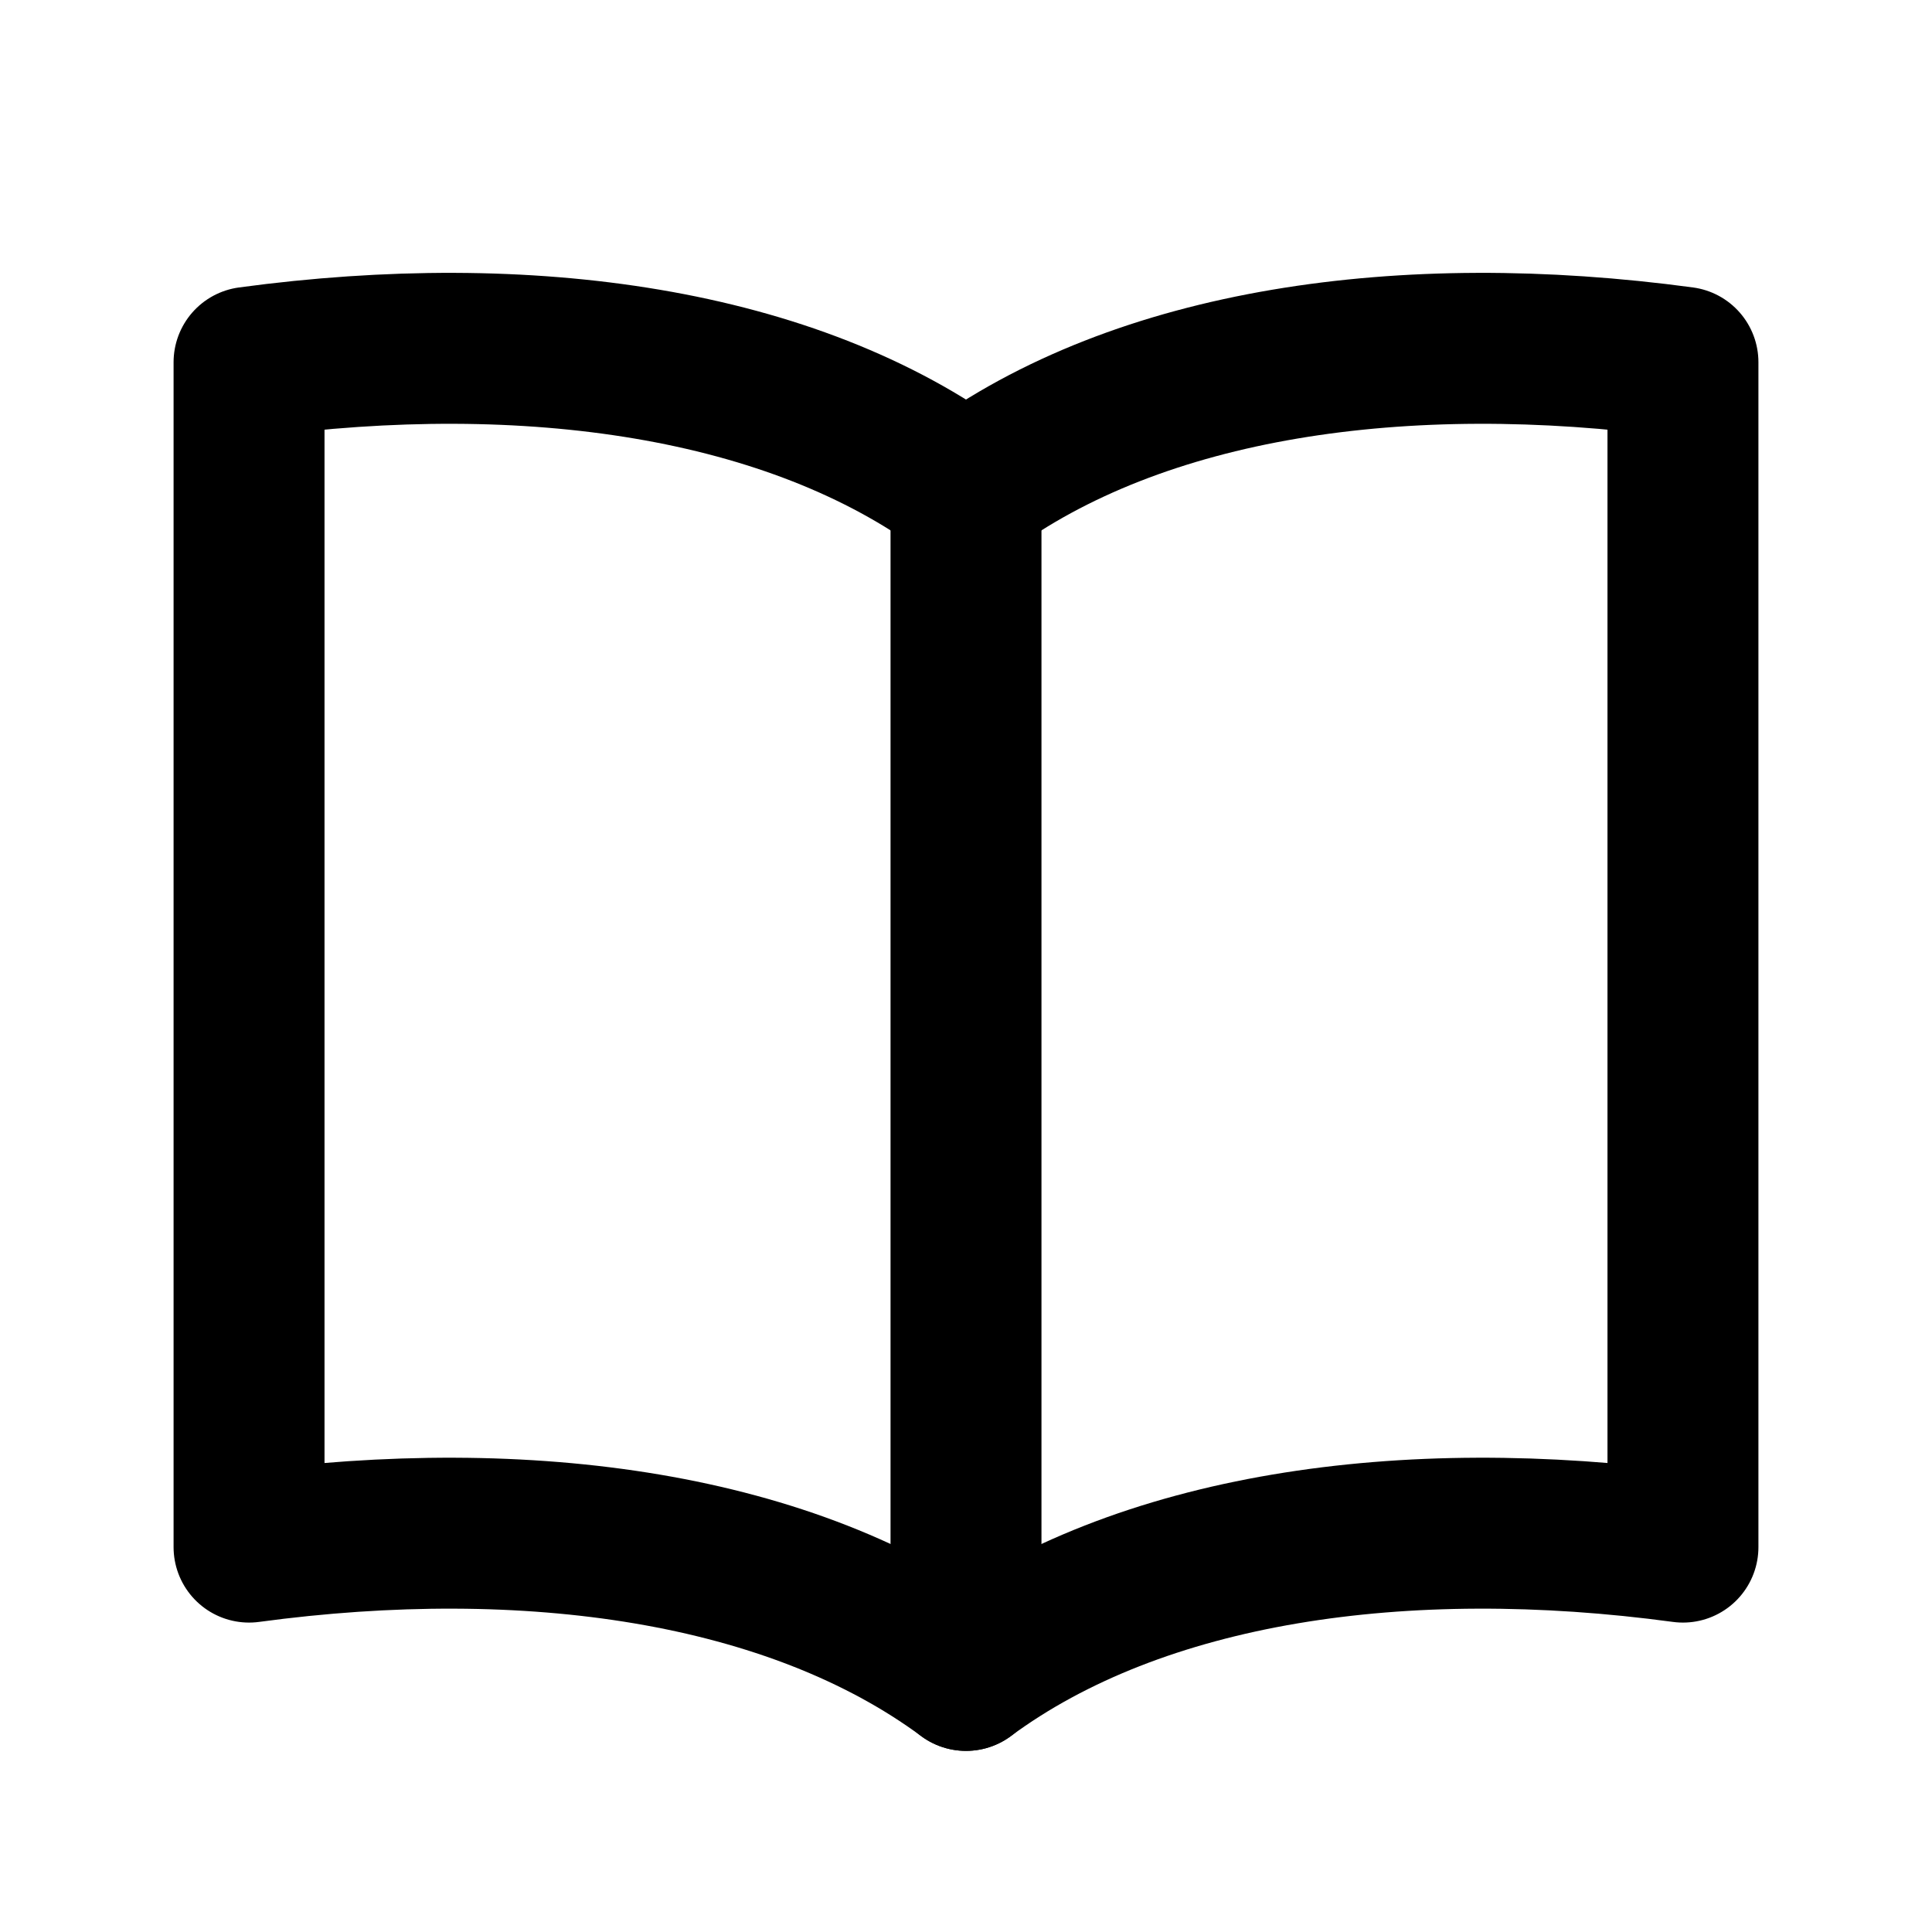
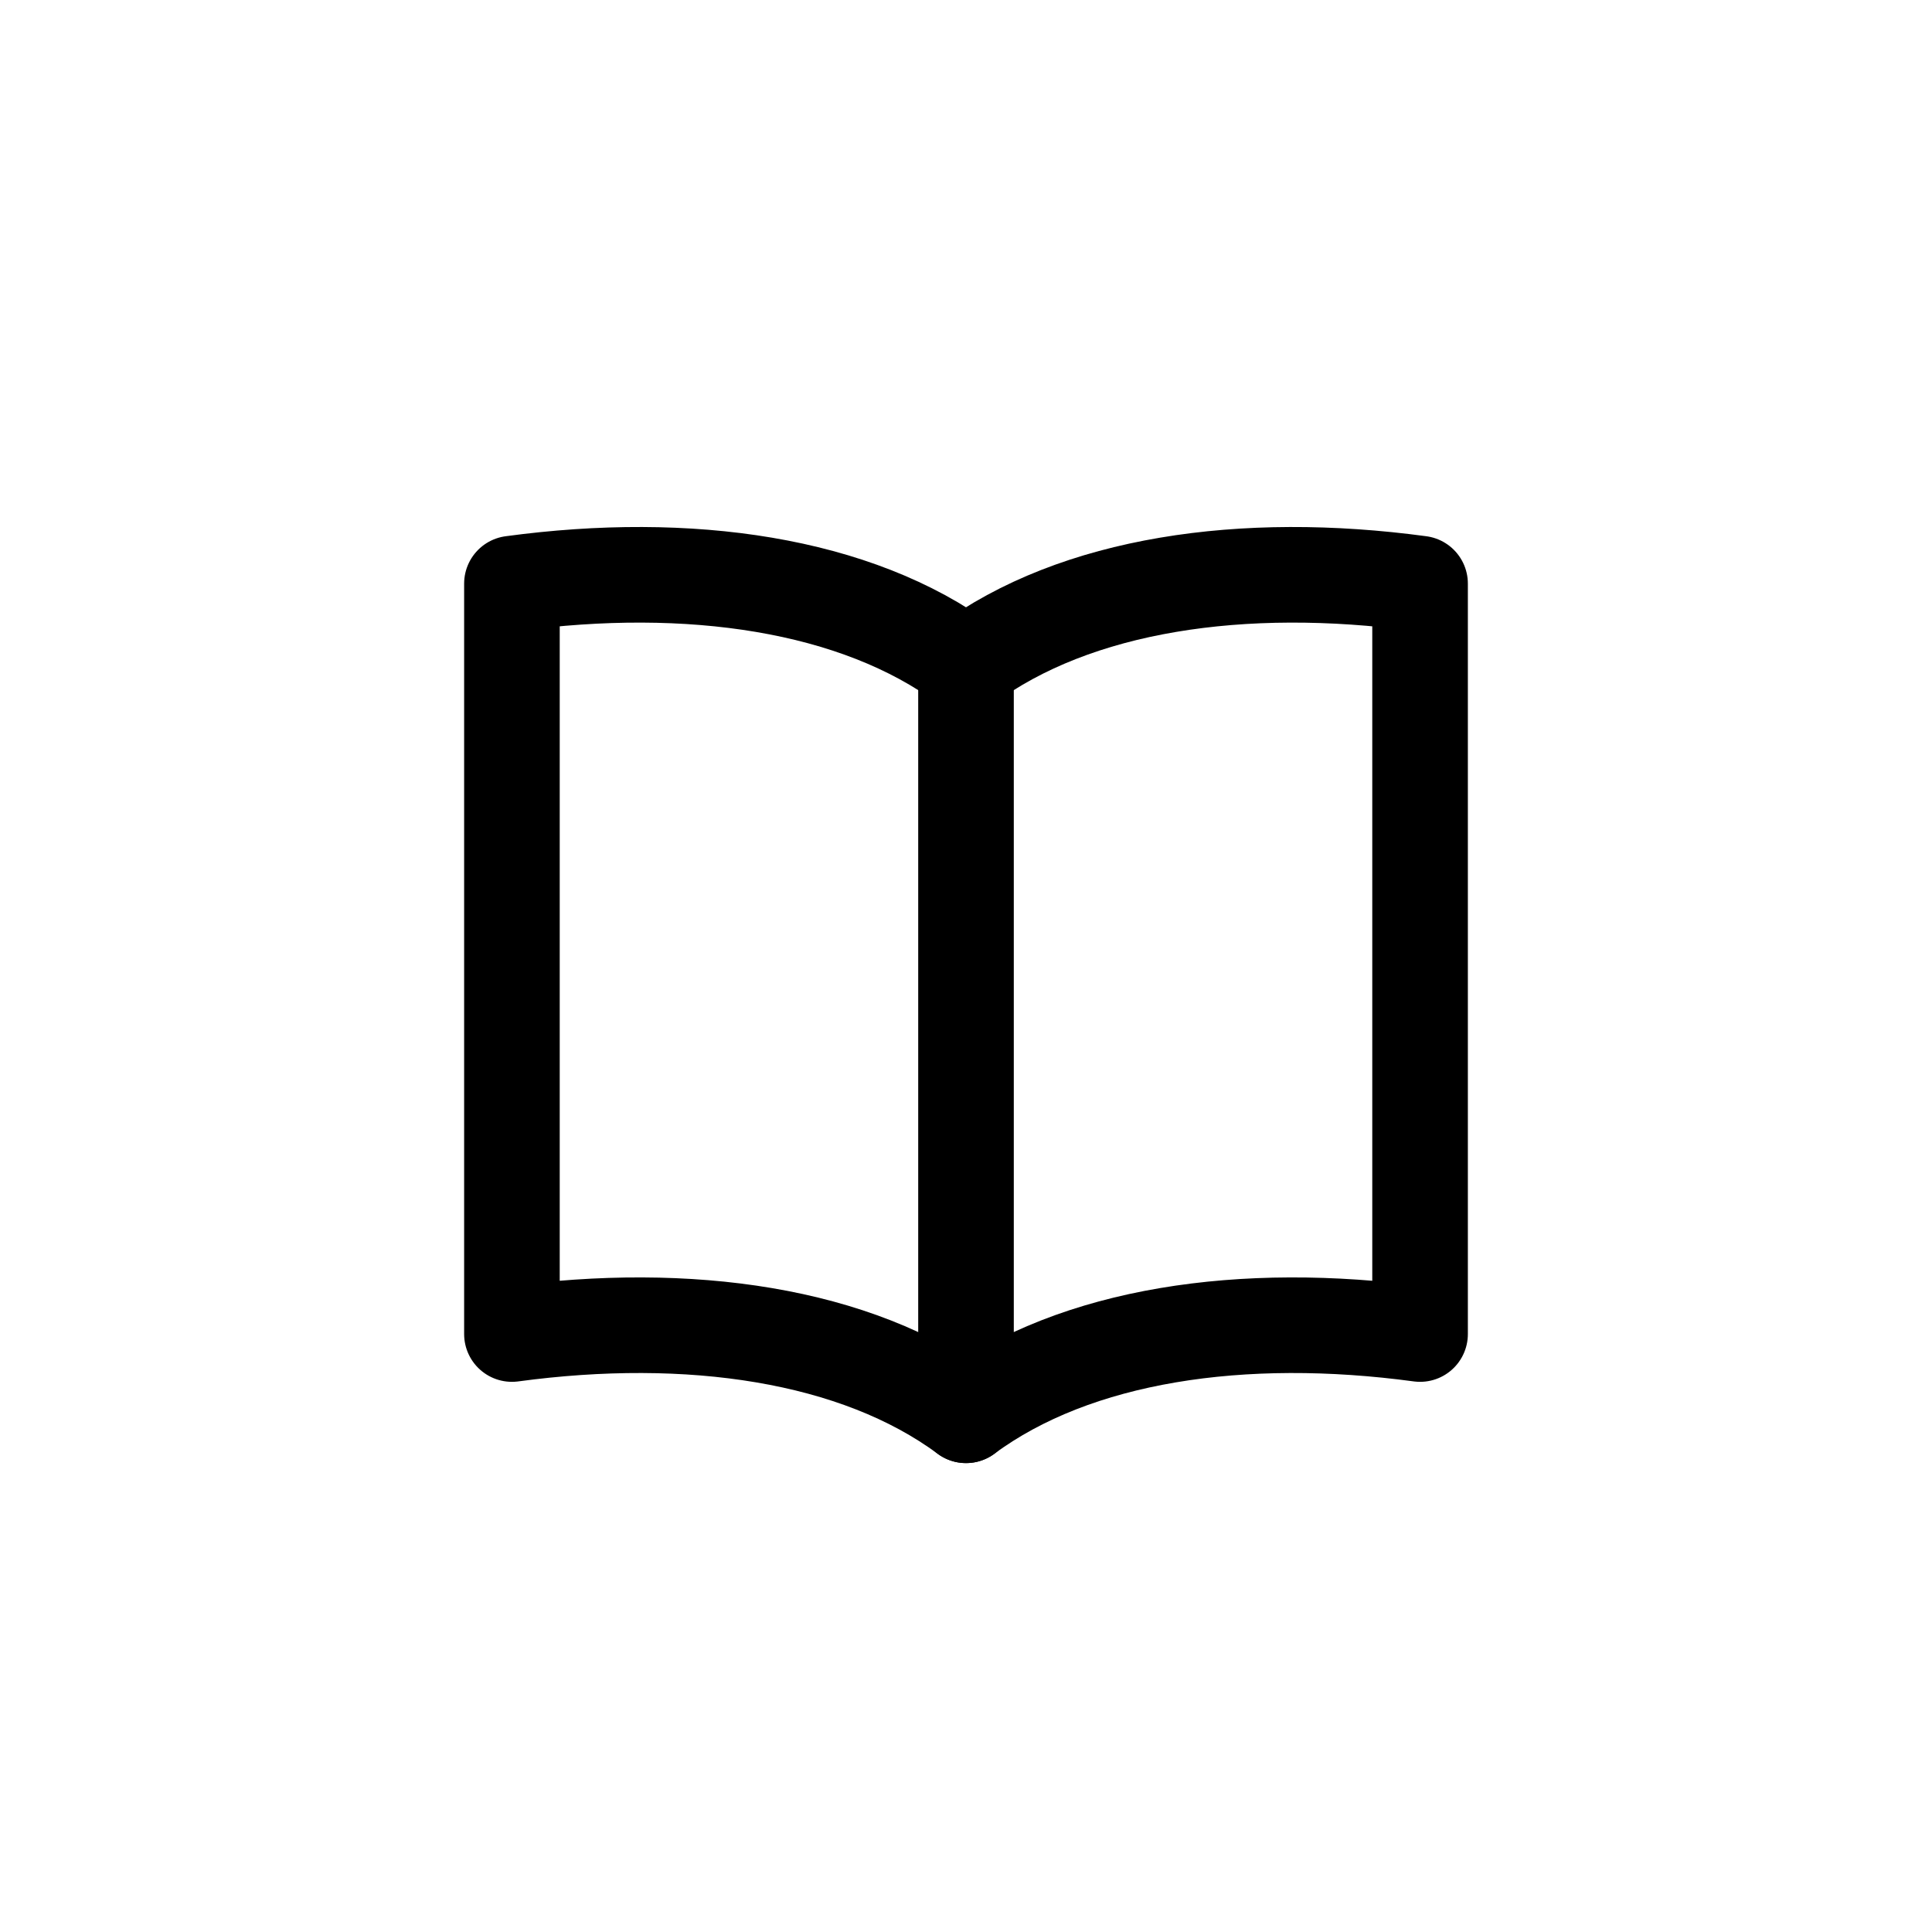
- <svg xmlns="http://www.w3.org/2000/svg" width="512" height="512" version="1.1" viewBox="0 0 512 512">
+ <svg xmlns="http://www.w3.org/2000/svg" width="512" height="512" version="1.1" viewBox="-148.21 -148.21 808.421 808.421">
  <g fill="none" stroke="#000000" stroke-width="40" stroke-linecap="round" stroke-linejoin="round">
    <path d="M 256 130 C 210 96 140 86 66 96 V 410 C 140 400 210 410 256 444 C 302 410 372 400 446 410 V 96 C 372 86 302 96 256 130 Z" />
    <path d="M 256 130 V 444" />
  </g>
</svg>
